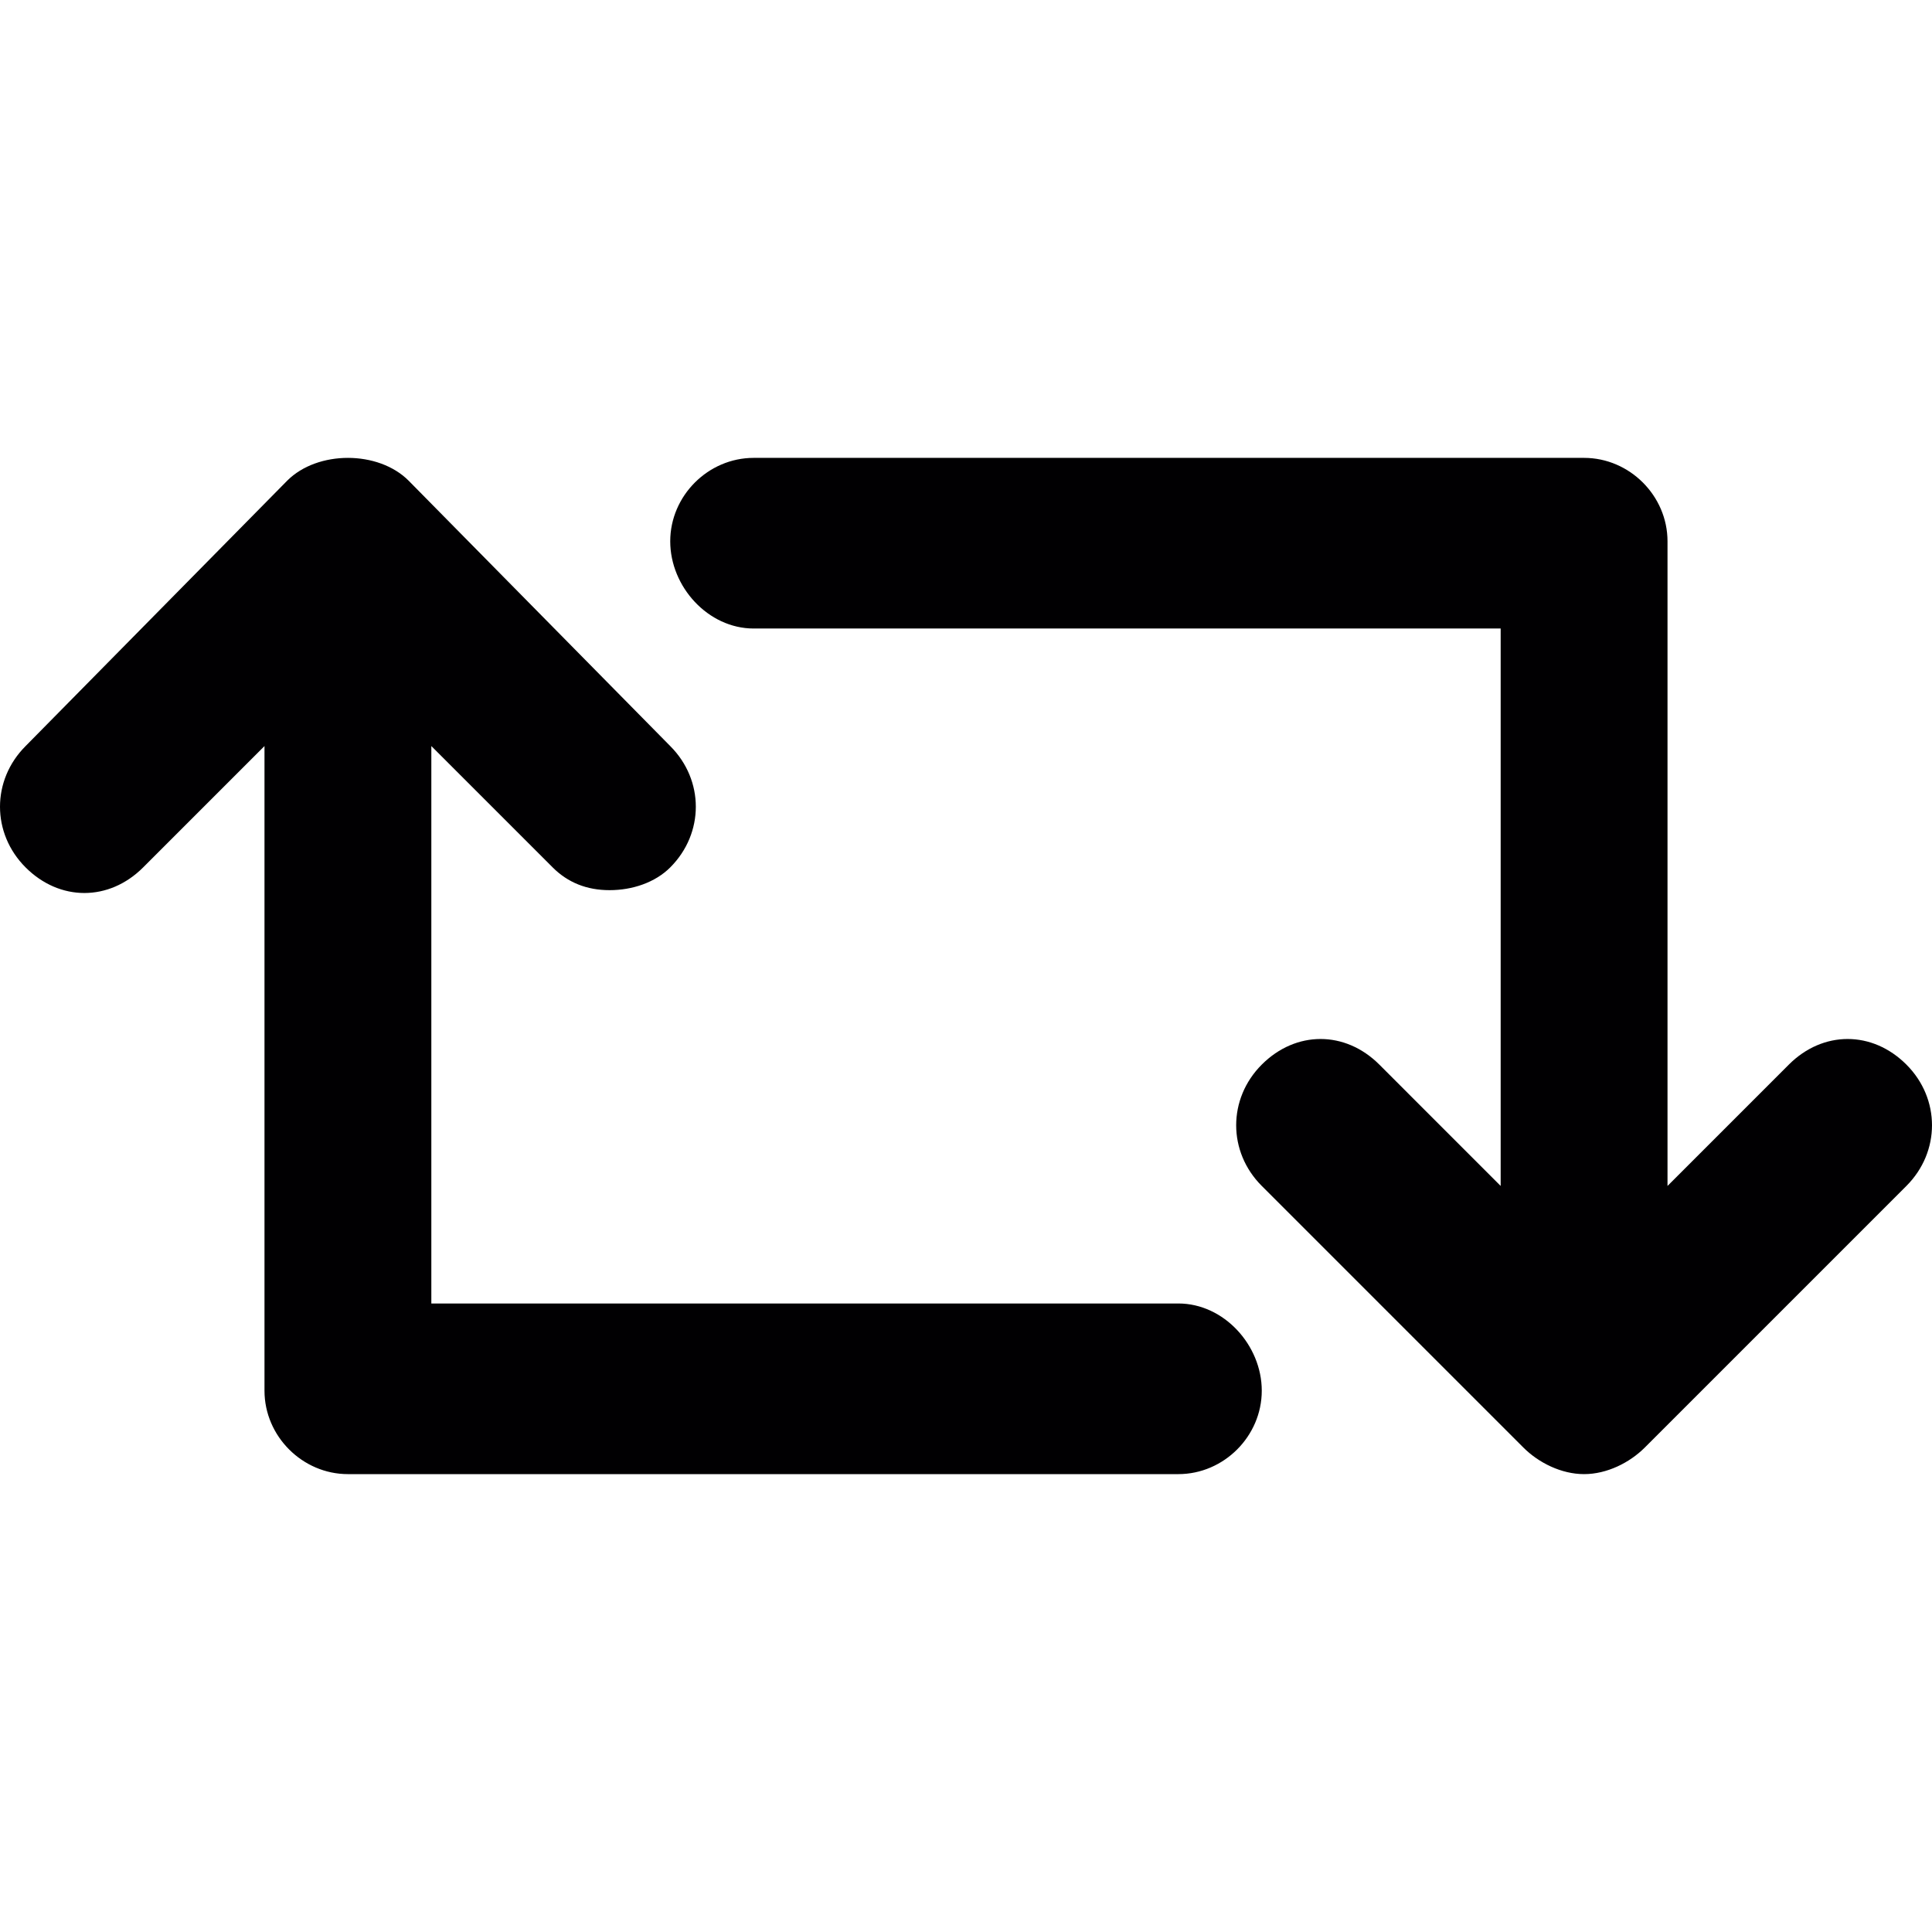
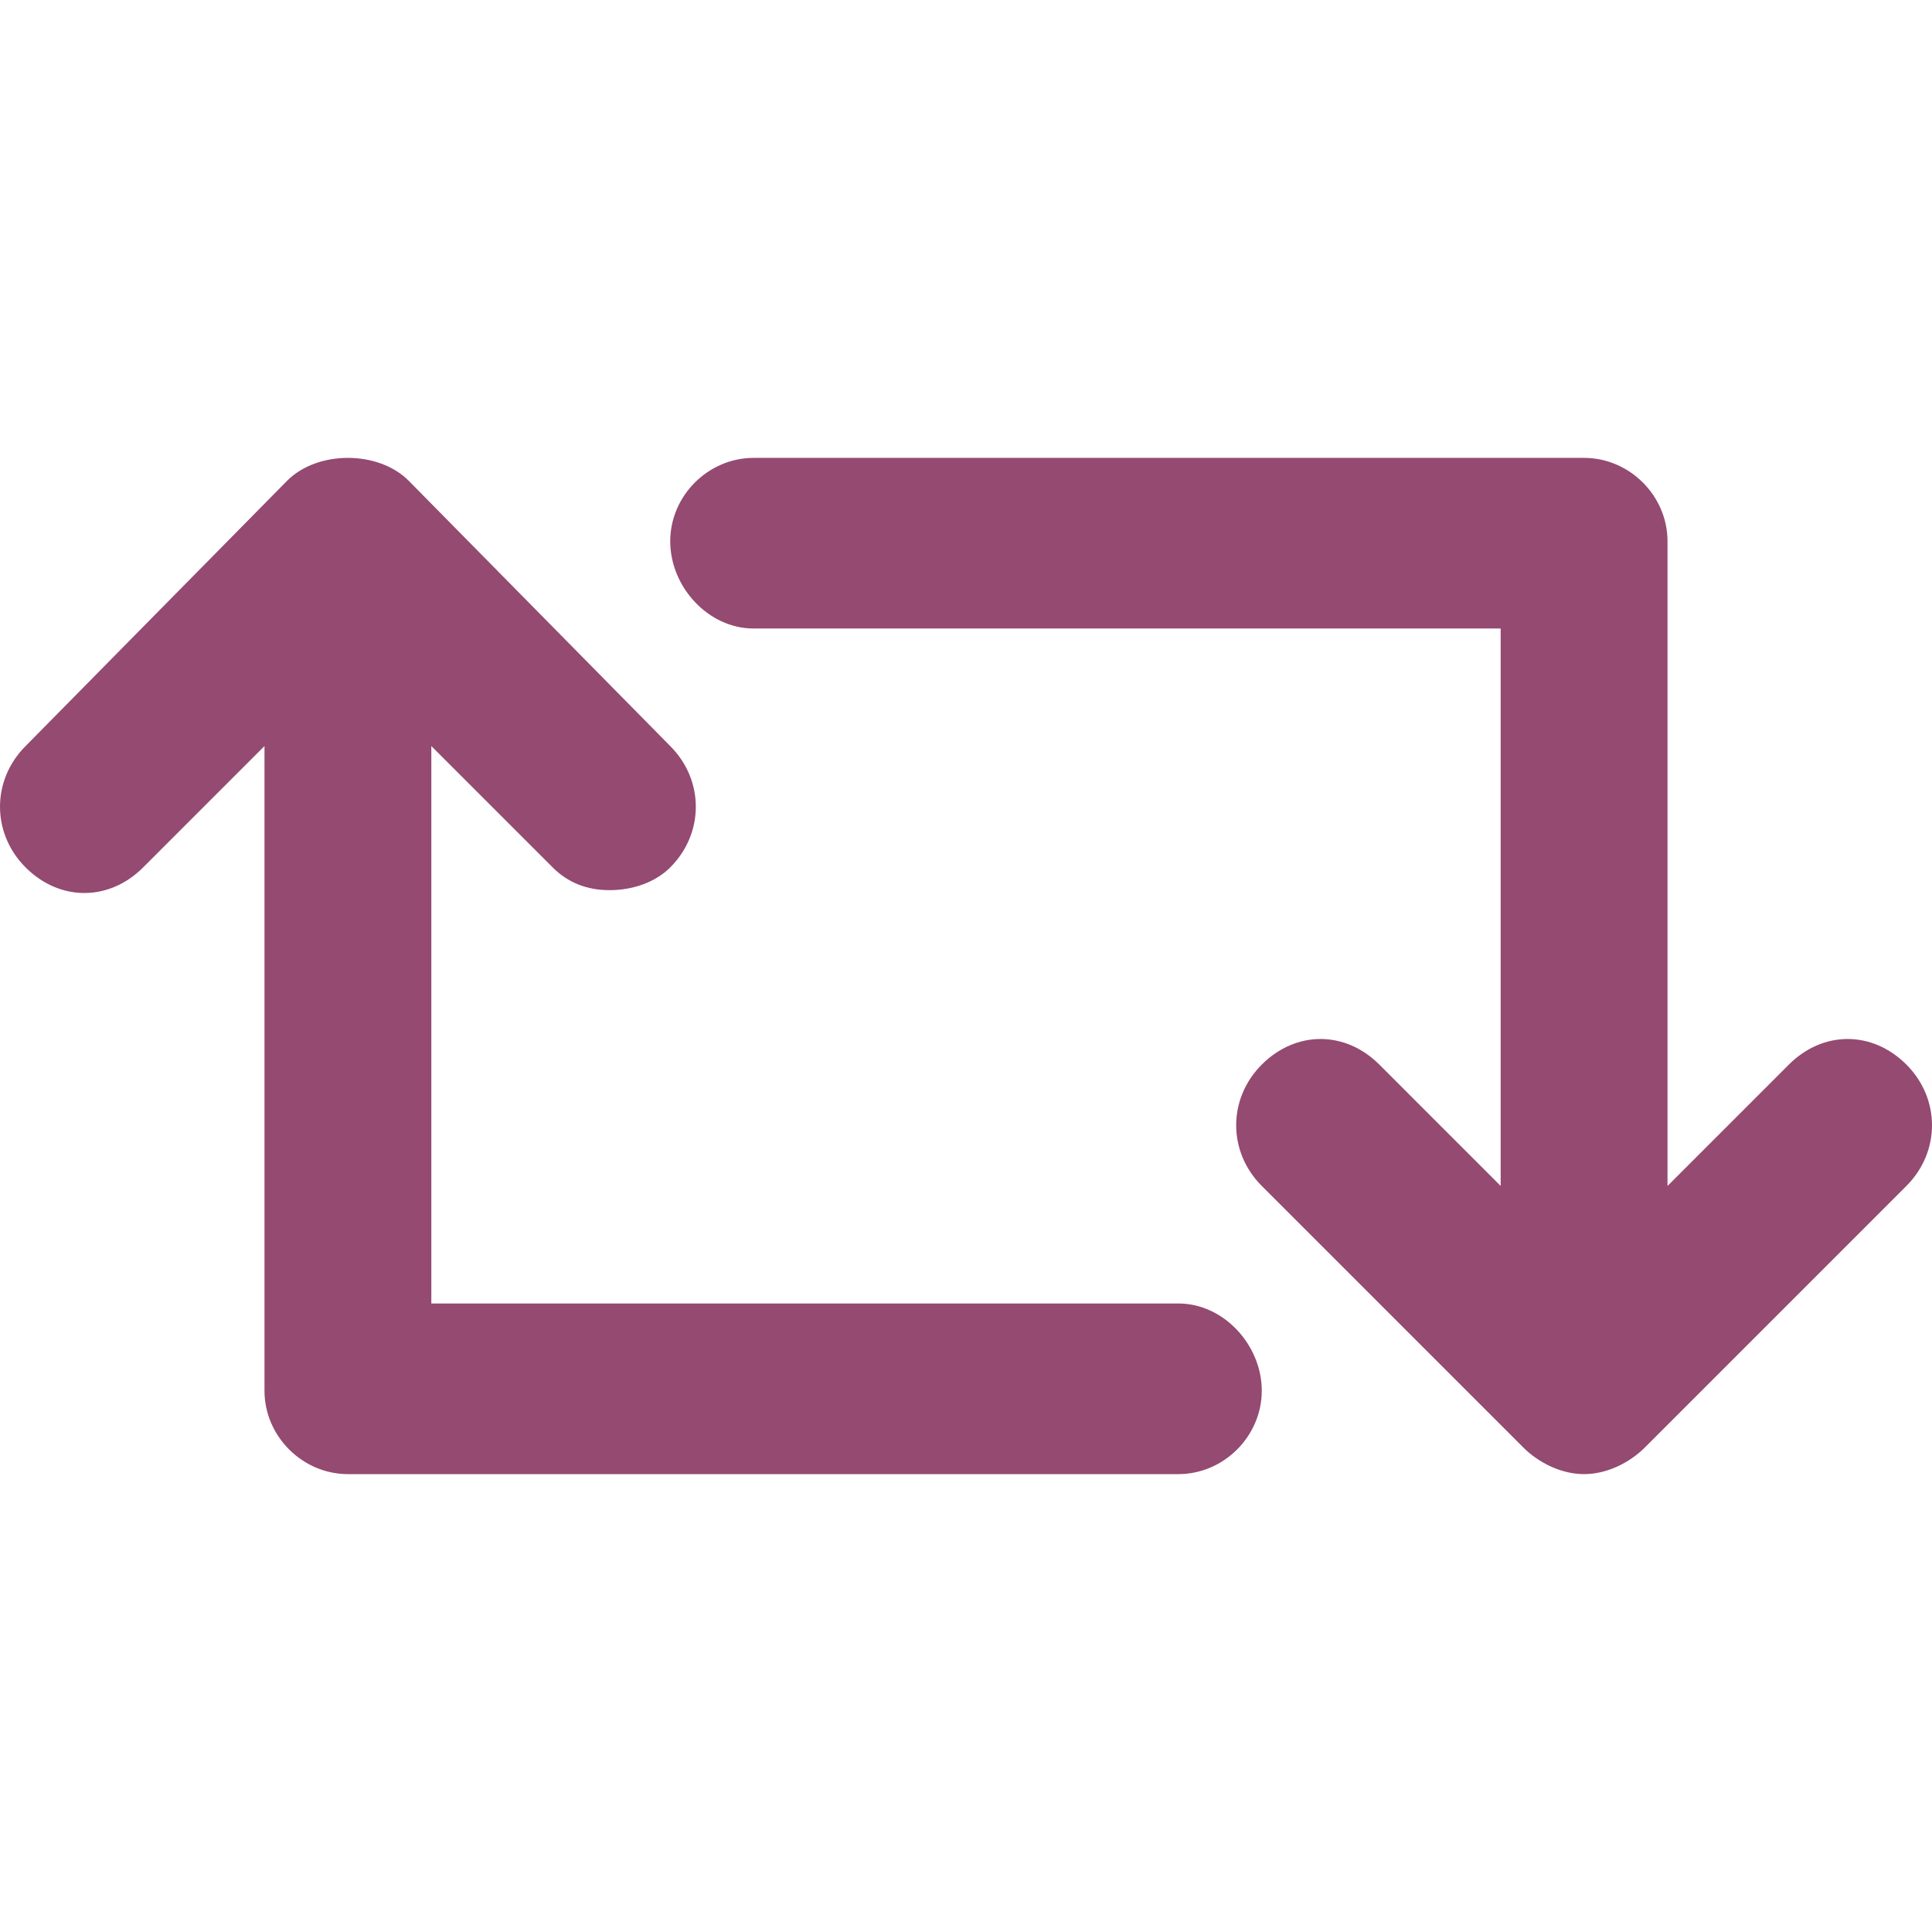
<svg xmlns="http://www.w3.org/2000/svg" viewBox="0 0 509.5 509.5">
-   <g fill="#010002">
-     <path d="M502.75 280.75c9 9 9 23 0 32l-69 69c-4 4-10 7-16 7s-12-3-16-7l-69-69c-9-9-9-23 0-32s22-9 31 0l32 32v-147h-197c-12 0-22-11-22-23s10-22 22-22h219c12 0 22 10 22 22v170l32-32c9-9 22-9 31 0zM310.75 343.75c12 0 22 11 22 23s-10 22-22 22h-219c-12 0-22-10-22-22v-170l-32 32c-9 9-22 9-31 0s-9-23 0-32l69-70c4-4 10-6 16-6s12 2 16 6l69 70c9 9 9 23 0 32-4 4-10 6-16 6s-11-2-15-6l-32-32v147h197z" />
-   </g>
+   <path d="M502.75 280.75c9 9 9 23 0 32l-69 69c-4 4-10 7-16 7s-12-3-16-7l-69-69c-9-9-9-23 0-32s22-9 31 0l32 32v-147h-197c-12 0-22-11-22-23s10-22 22-22h219c12 0 22 10 22 22v170l32-32c9-9 22-9 31 0zm-192 63c12 0 22 11 22 23s-10 22-22 22h-219c-12 0-22-10-22-22v-170l-32 32c-9 9-22 9-31 0s-9-23 0-32l69-70c4-4 10-6 16-6s12 2 16 6l69 70c9 9 9 23 0 32-4 4-10 6-16 6s-11-2-15-6l-32-32v147h197z" fill="#944a71" />
</svg>
